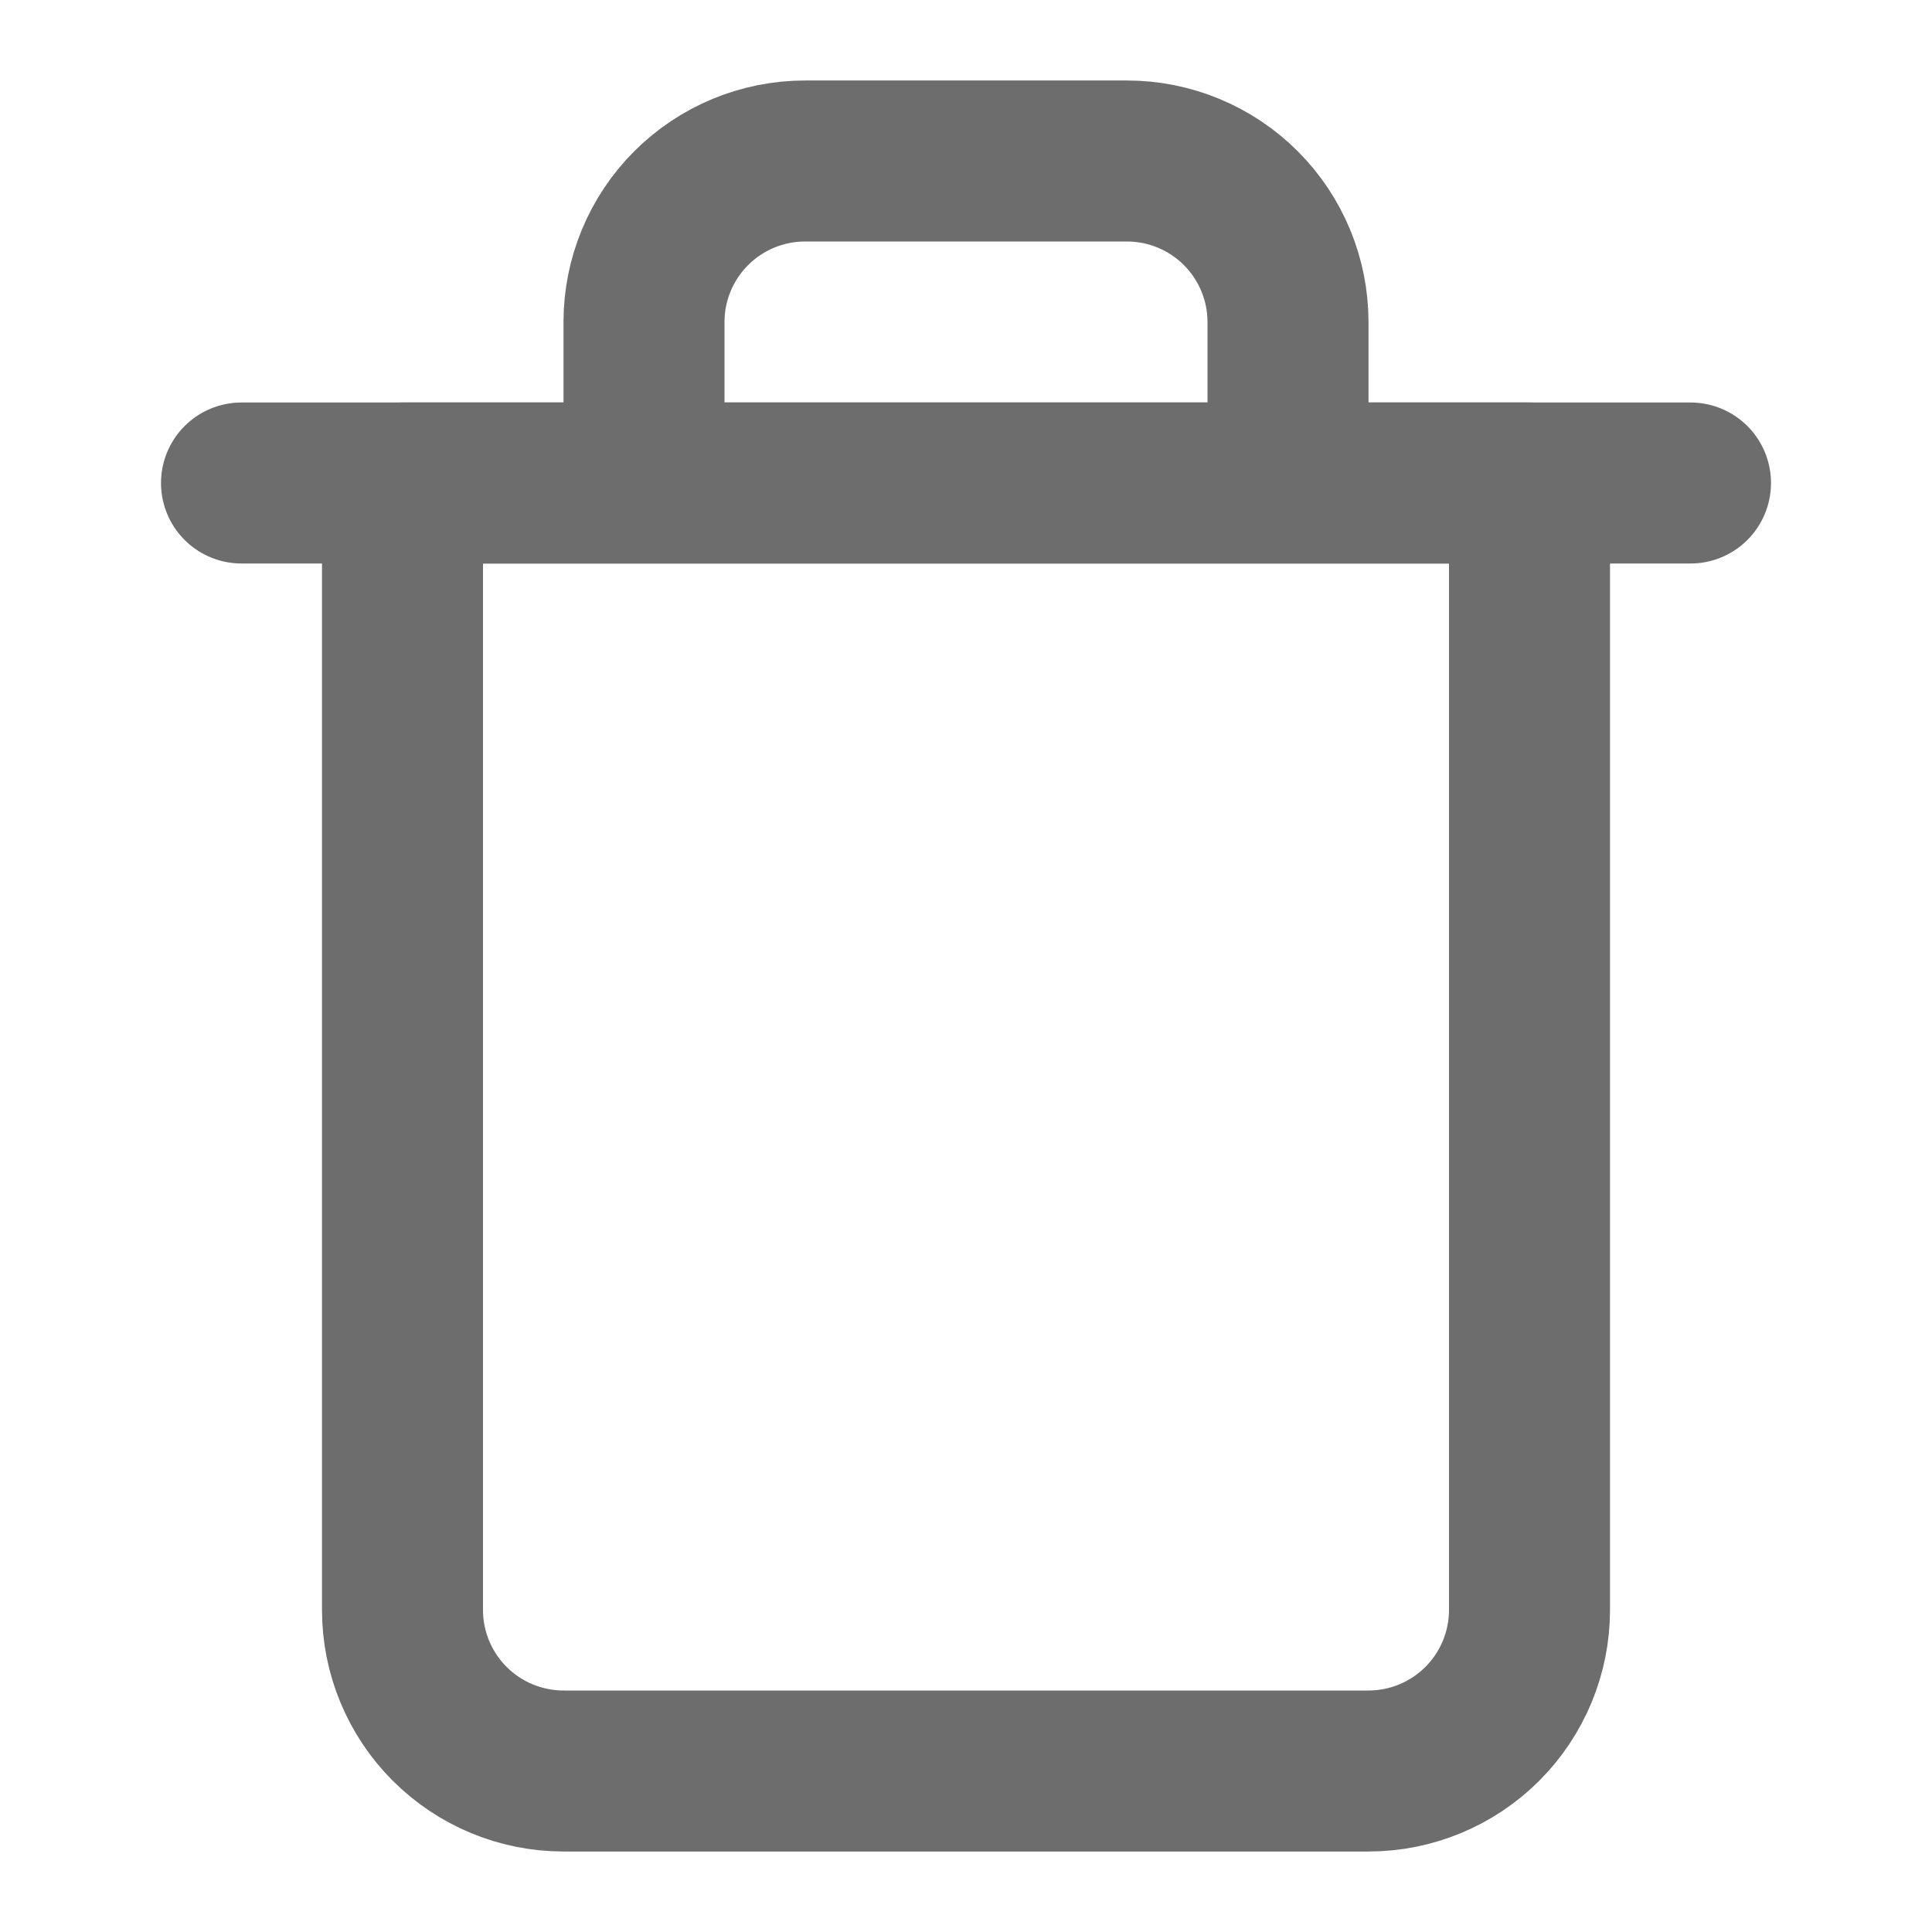
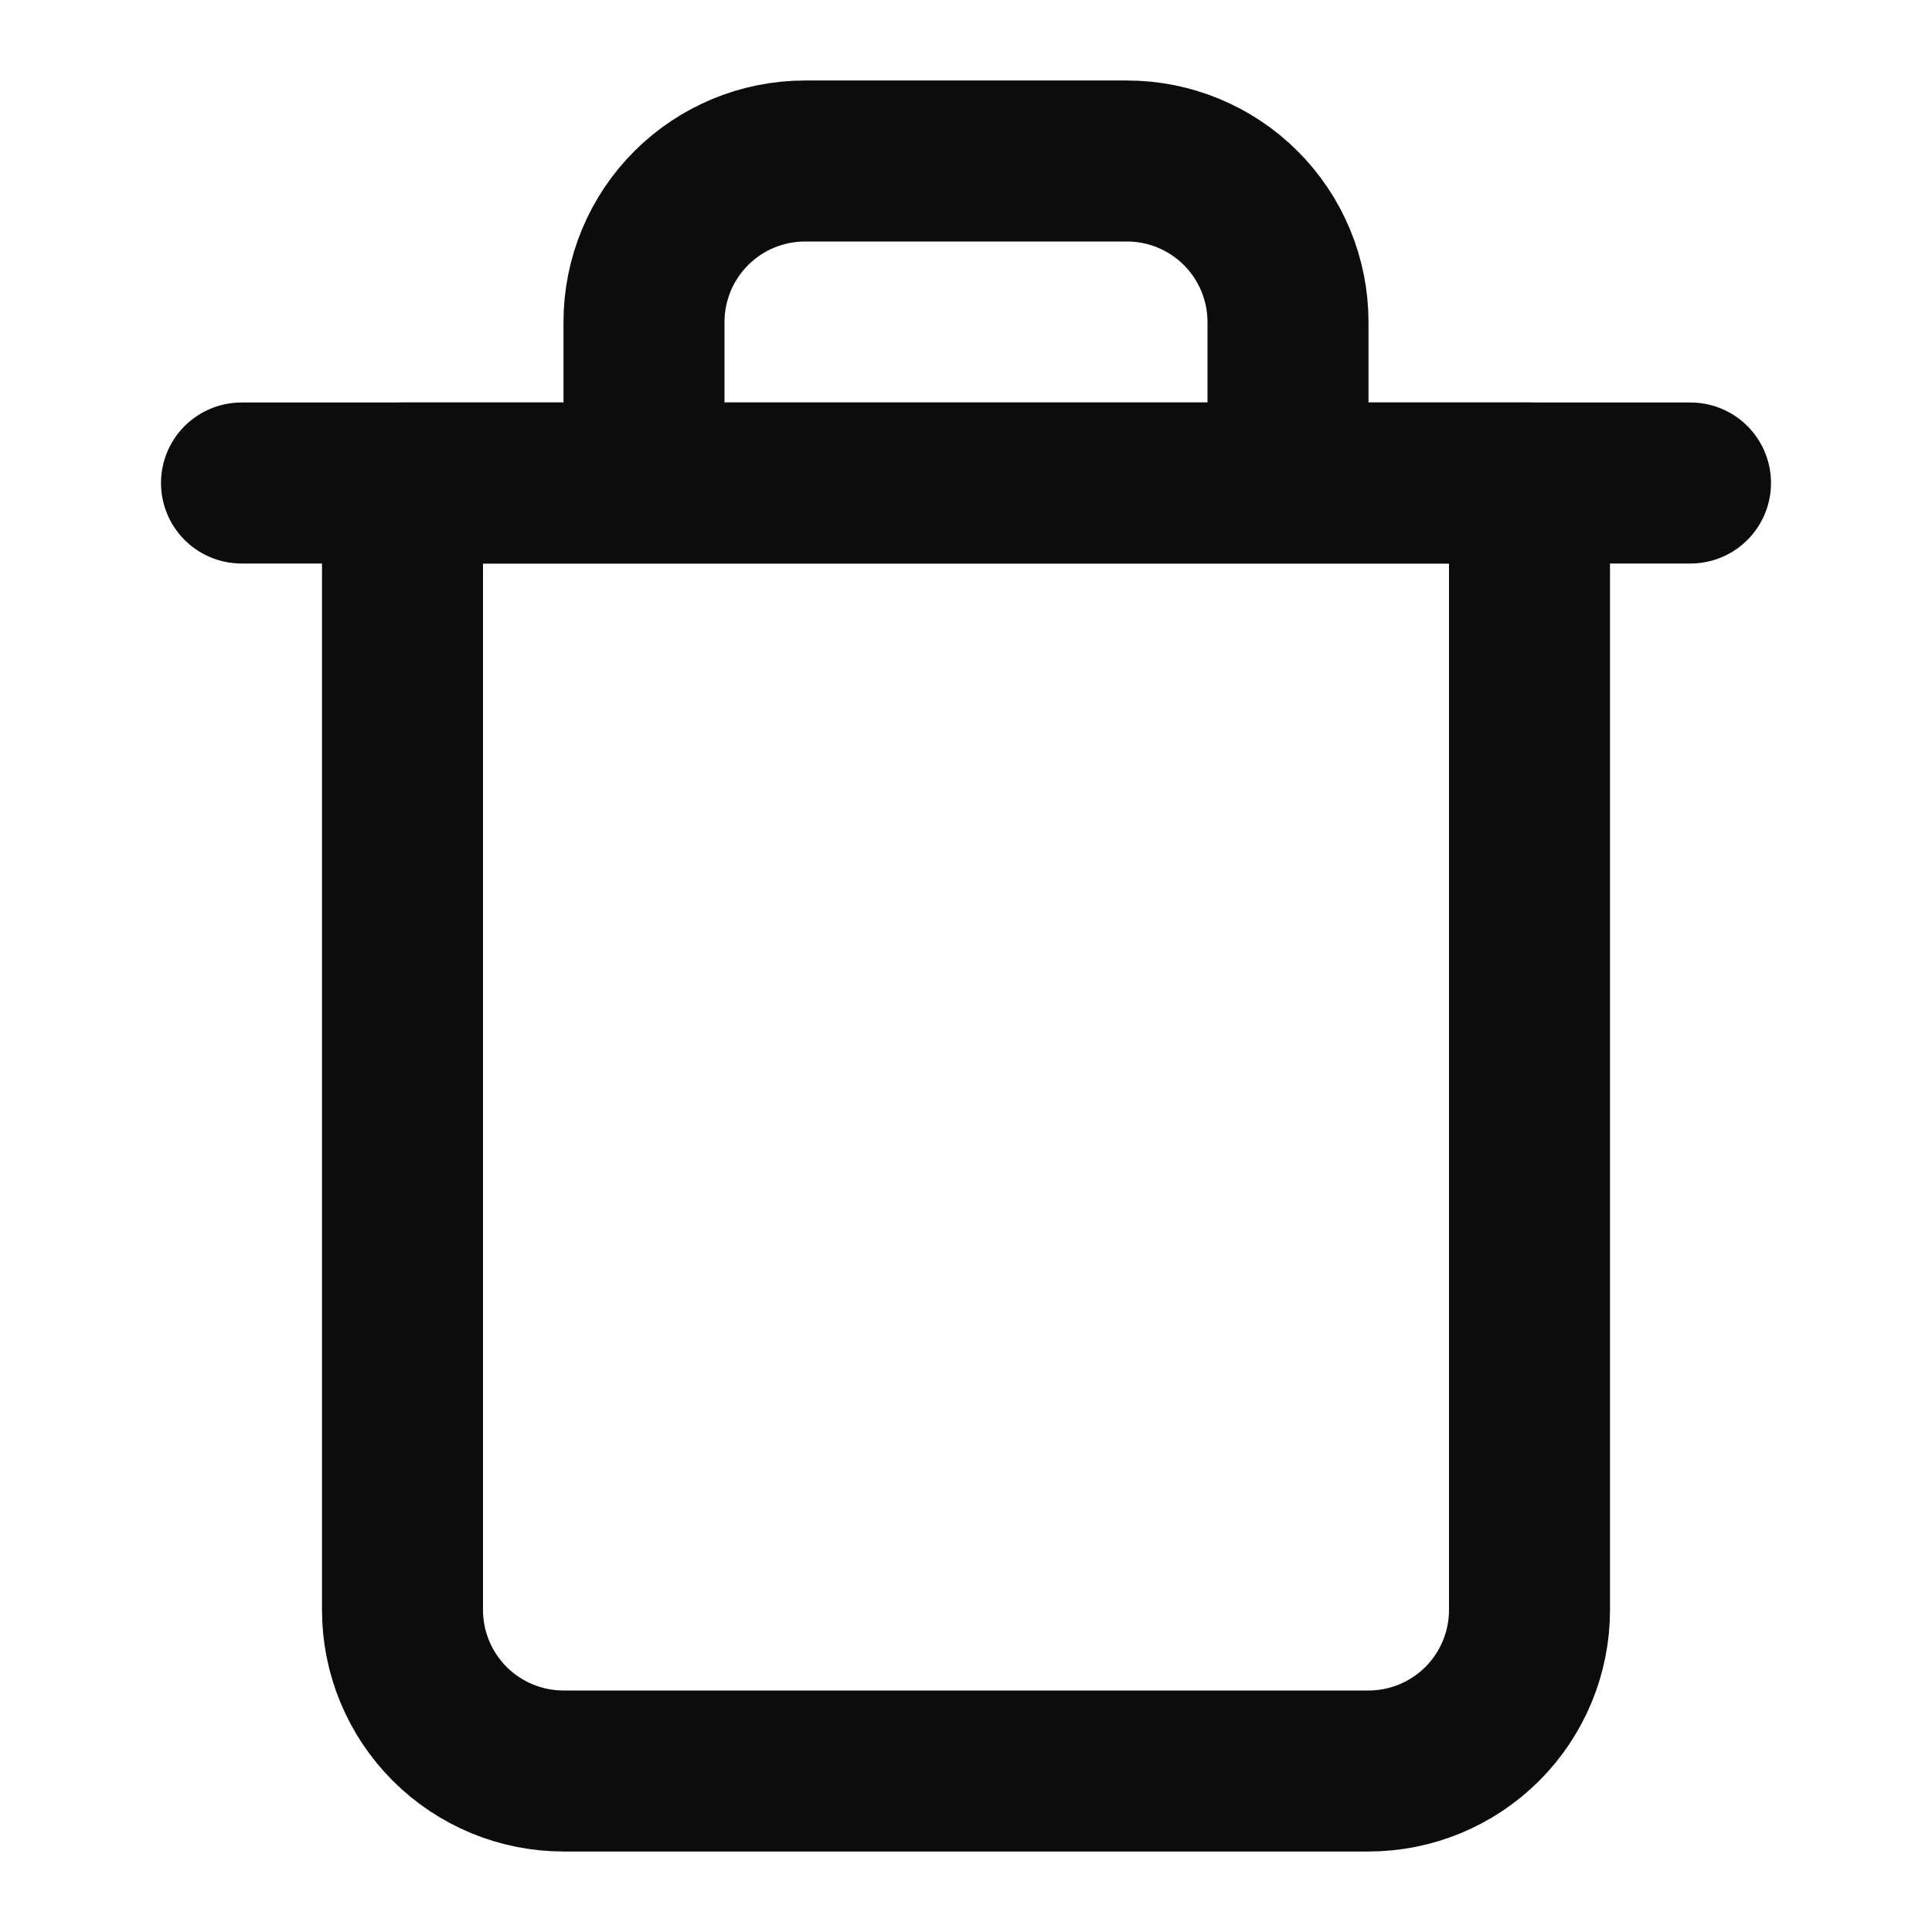
<svg xmlns="http://www.w3.org/2000/svg" width="24" height="24" viewBox="0 0 24 24" fill="none">
-   <g opacity="0.6">
+   <g>
    <path d="M3 6H5H21" stroke="#0C0C0C" stroke-width="2" stroke-linecap="round" stroke-linejoin="round" />
    <path d="M8 6V4C8 3.47 8.211 2.961 8.586 2.586C8.961 2.211 9.47 2 10 2H14C14.53 2 15.039 2.211 15.414 2.586C15.789 2.961 16 3.47 16 4V6M19 6V20C19 20.53 18.789 21.039 18.414 21.414C18.039 21.789 17.53 22 17 22H7C6.47 22 5.961 21.789 5.586 21.414C5.211 21.039 5 20.53 5 20V6H19Z" stroke="#0C0C0C" stroke-width="2" stroke-linecap="round" stroke-linejoin="round" />
  </g>
</svg>
